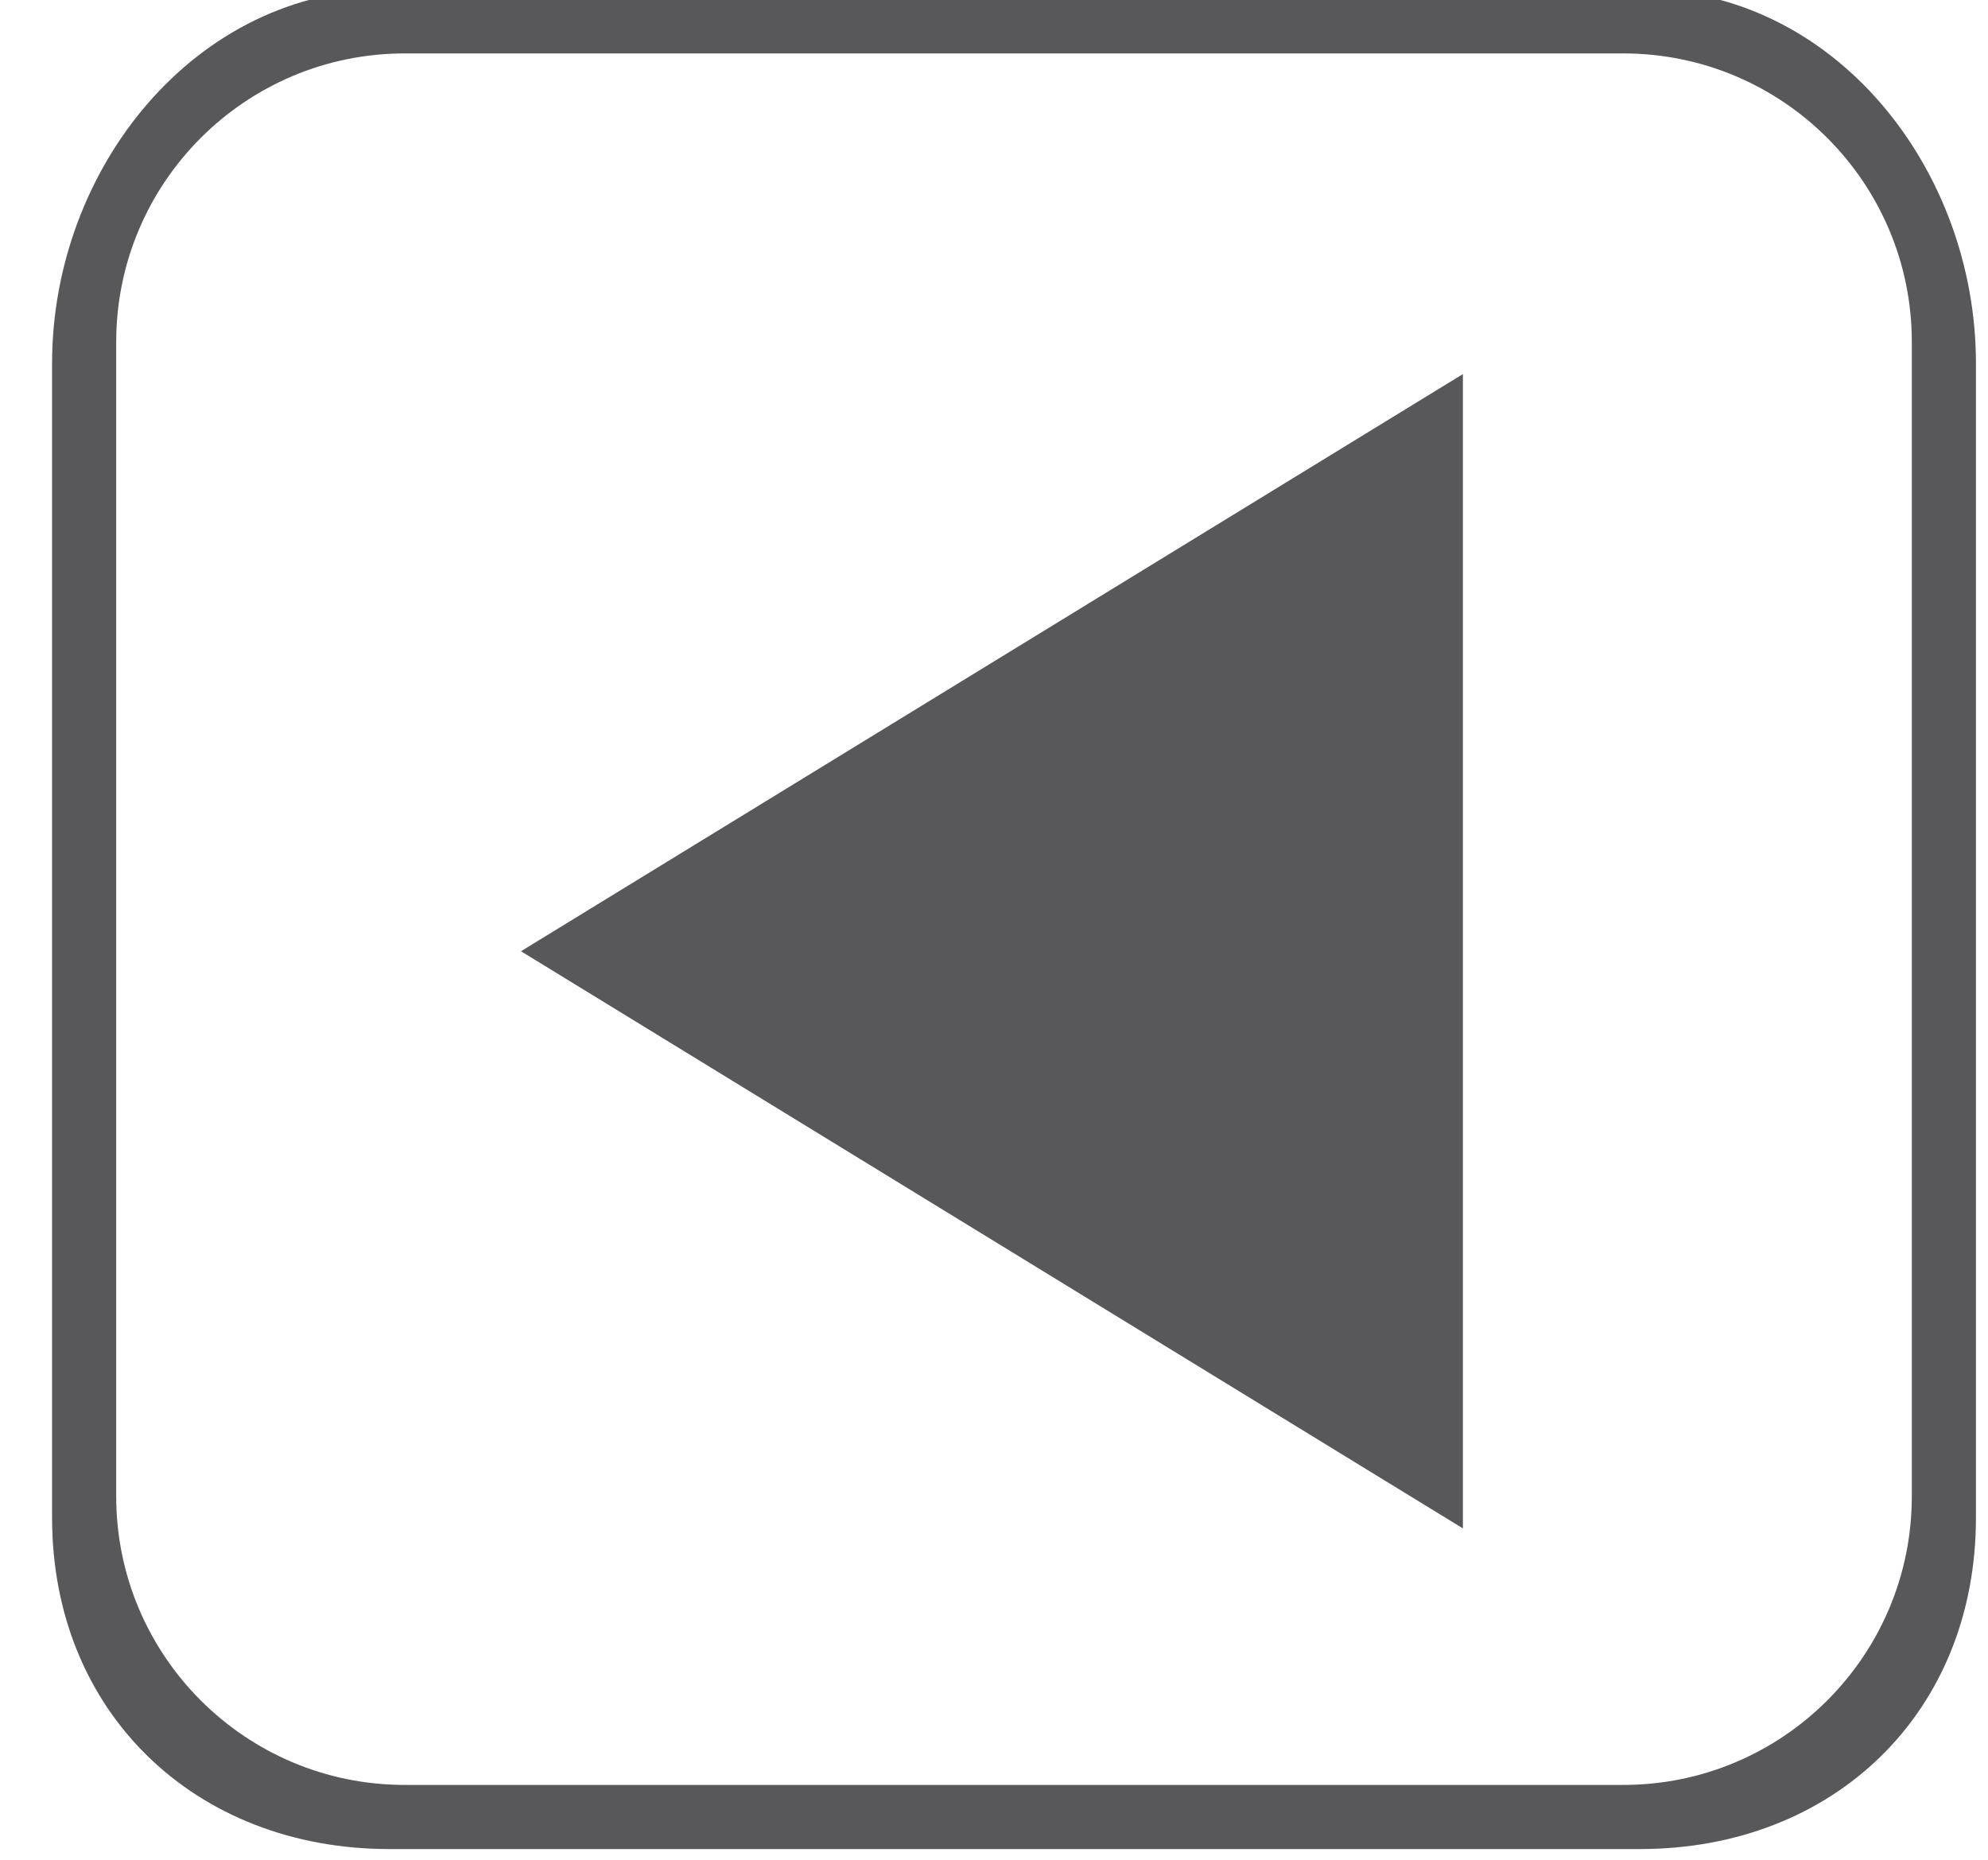
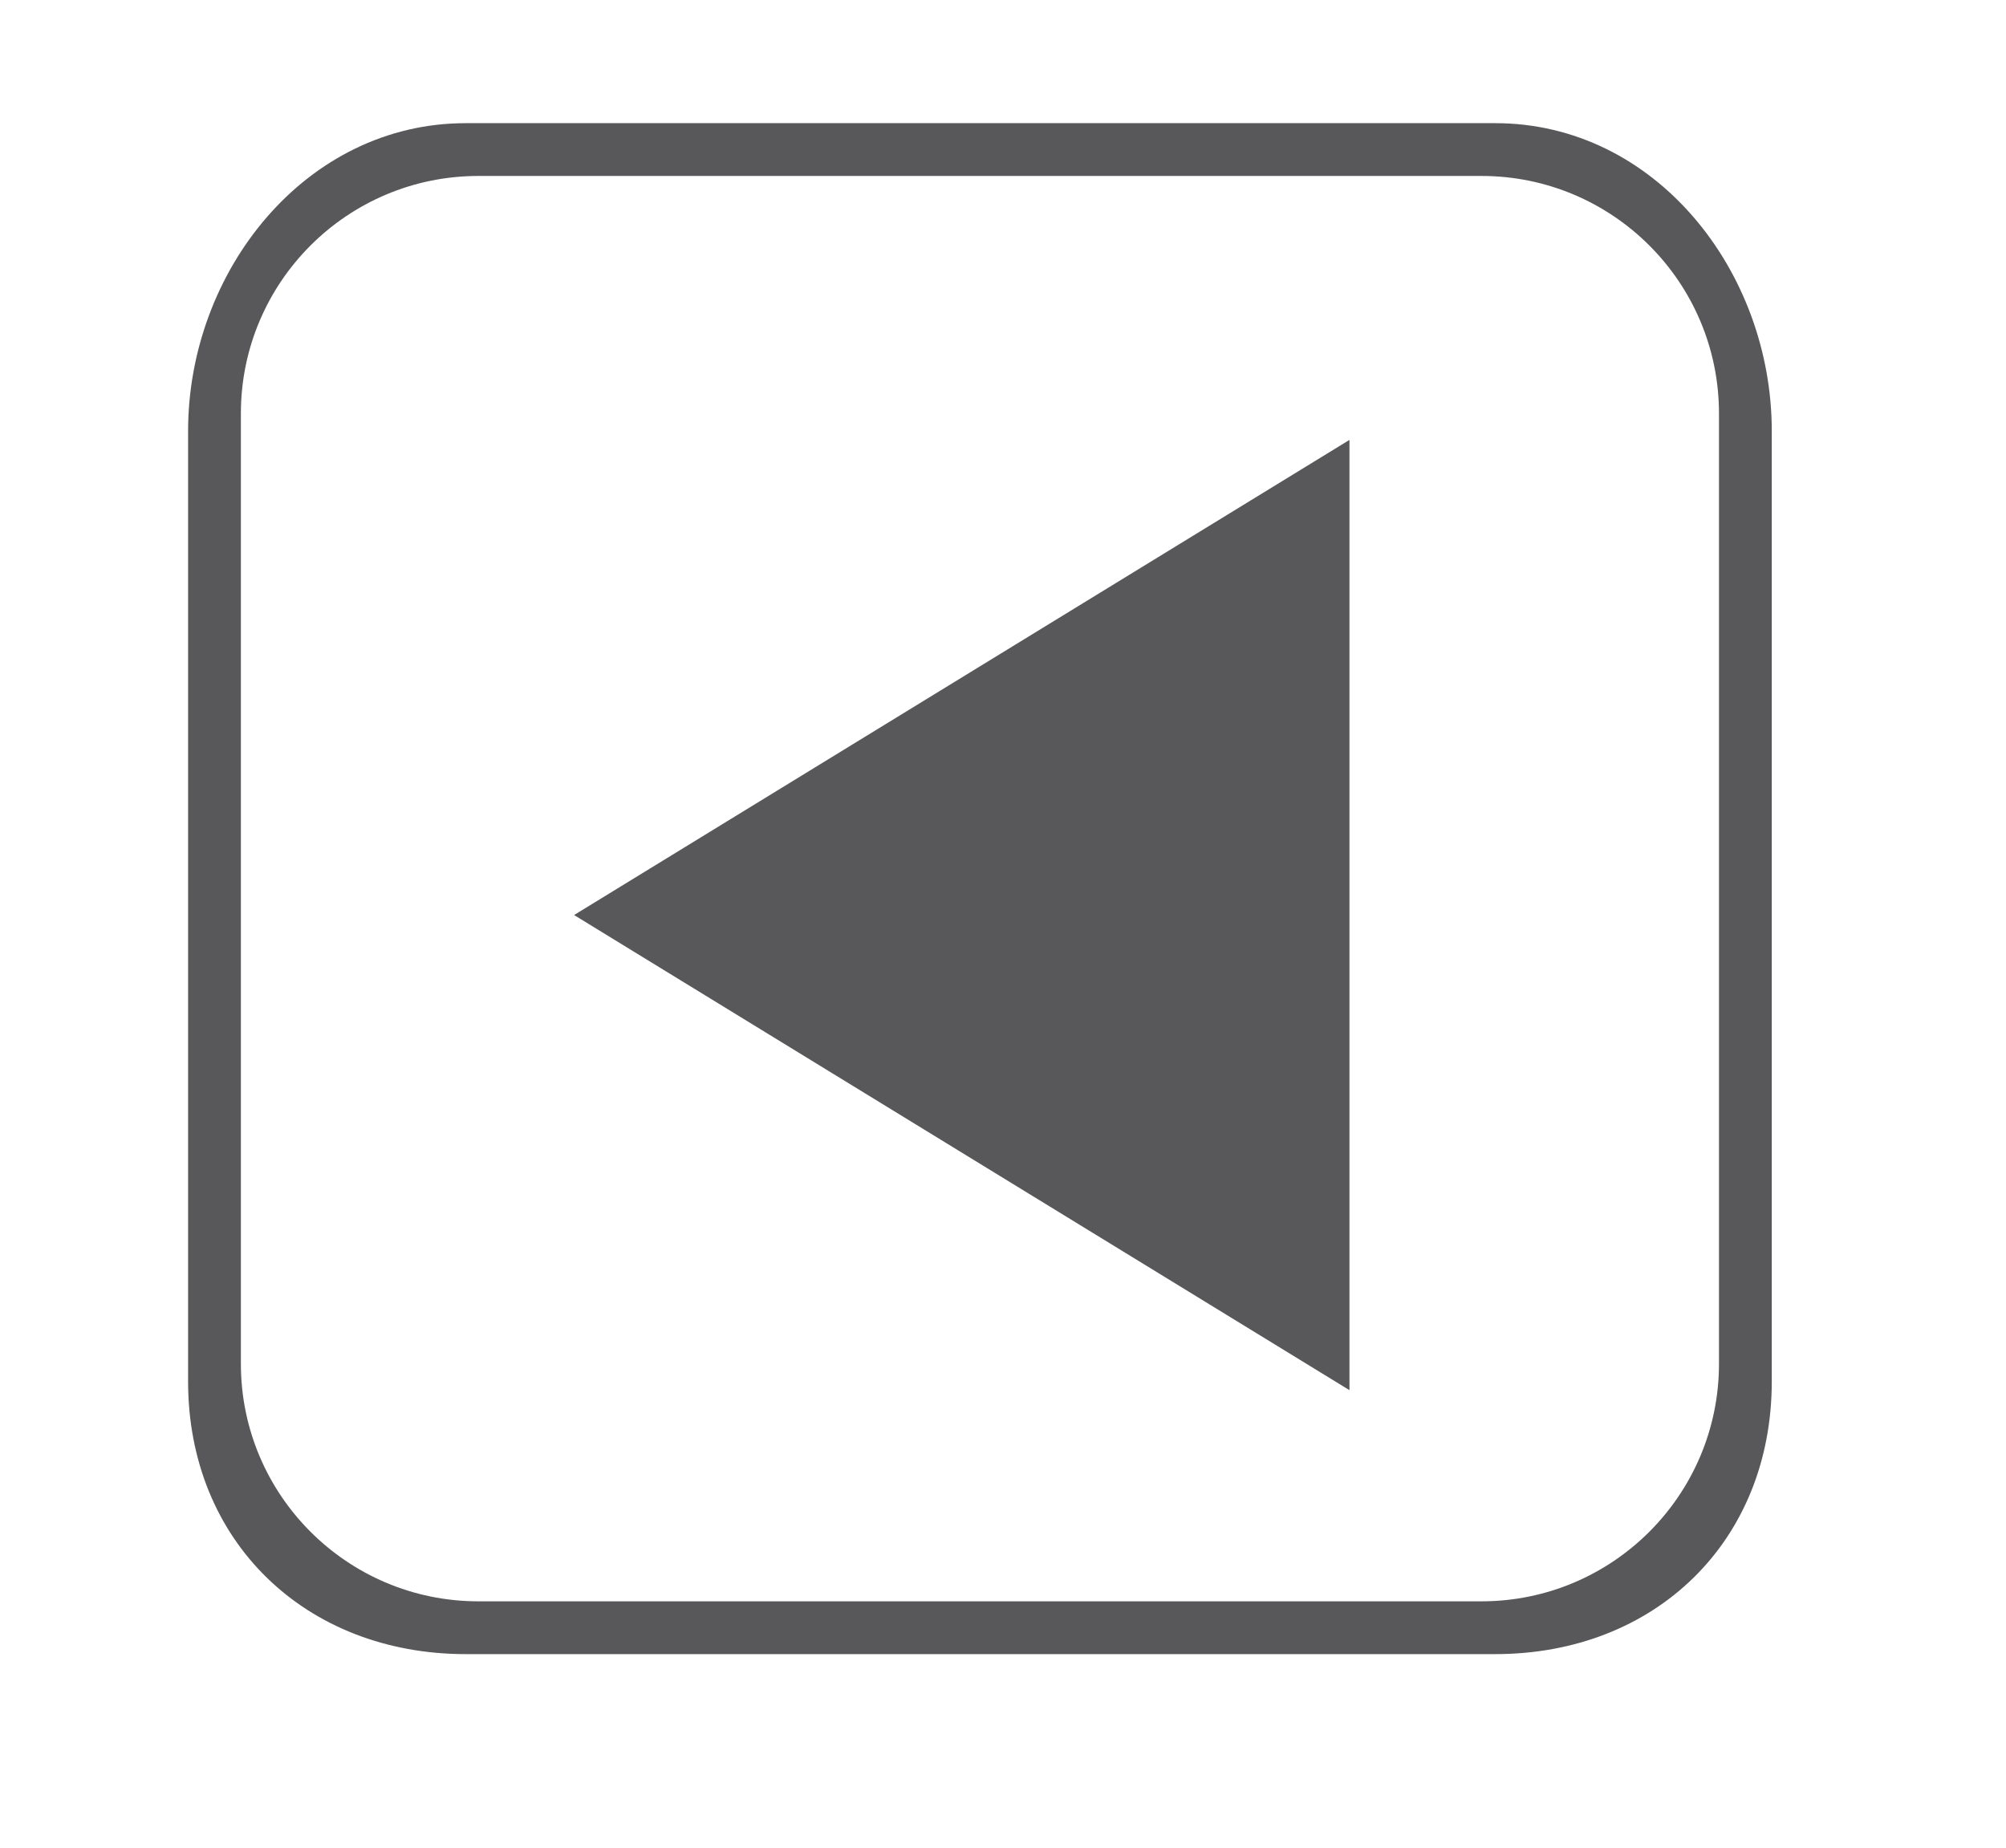
- <svg xmlns="http://www.w3.org/2000/svg" version="1.1" x="0px" y="0px" width="31px" height="29px" viewBox="-0.812 0.167 31 29" overflow="visible" enable-background="new -0.812 0.167 31 29" xml:space="preserve">
+ <svg xmlns="http://www.w3.org/2000/svg" version="1.1" x="0px" y="0px" width="38px" height="35px" viewBox="-3.563 -2.333 38 35" overflow="visible" enable-background="new -3.563 -2.333 38 35" xml:space="preserve">
  <defs>
</defs>
  <polygon fill="#58585A" points="7.312,15 22,6 22,24 " />
-   <path fill="#58585A" d="M24.76,29H5.26C2.228,29,0,26.865,0,23.834V5.833C0,2.8,2.228,0,5.26,0h19.5C27.793,0,30,2.8,30,5.833  v18.001C30,26.865,27.793,29,24.76,29z M29,5.5C29,3.015,26.985,1,24.5,1h-19C3.015,1,1,3.015,1,5.5v18C1,25.985,3.015,28,5.5,28h19  c2.485,0,4.5-2.015,4.5-4.5V5.5z" />
+   <path fill="#58585A" d="M24.76,29H5.26C2.228,29,0,26.865,0,23.834V5.833C0,2.8,2.228,0,5.26,0h19.5C27.793,0,30,2.8,30,5.833  v18.001C30,26.865,27.793,29,24.76,29z M29,5.5C29,3.015,26.985,1,24.5,1h-19C3.015,1,1,3.015,1,5.5v18C1,25.984,3.015,28,5.5,28h19  c2.484,0,4.5-2.016,4.5-4.5V5.5z" />
</svg>
